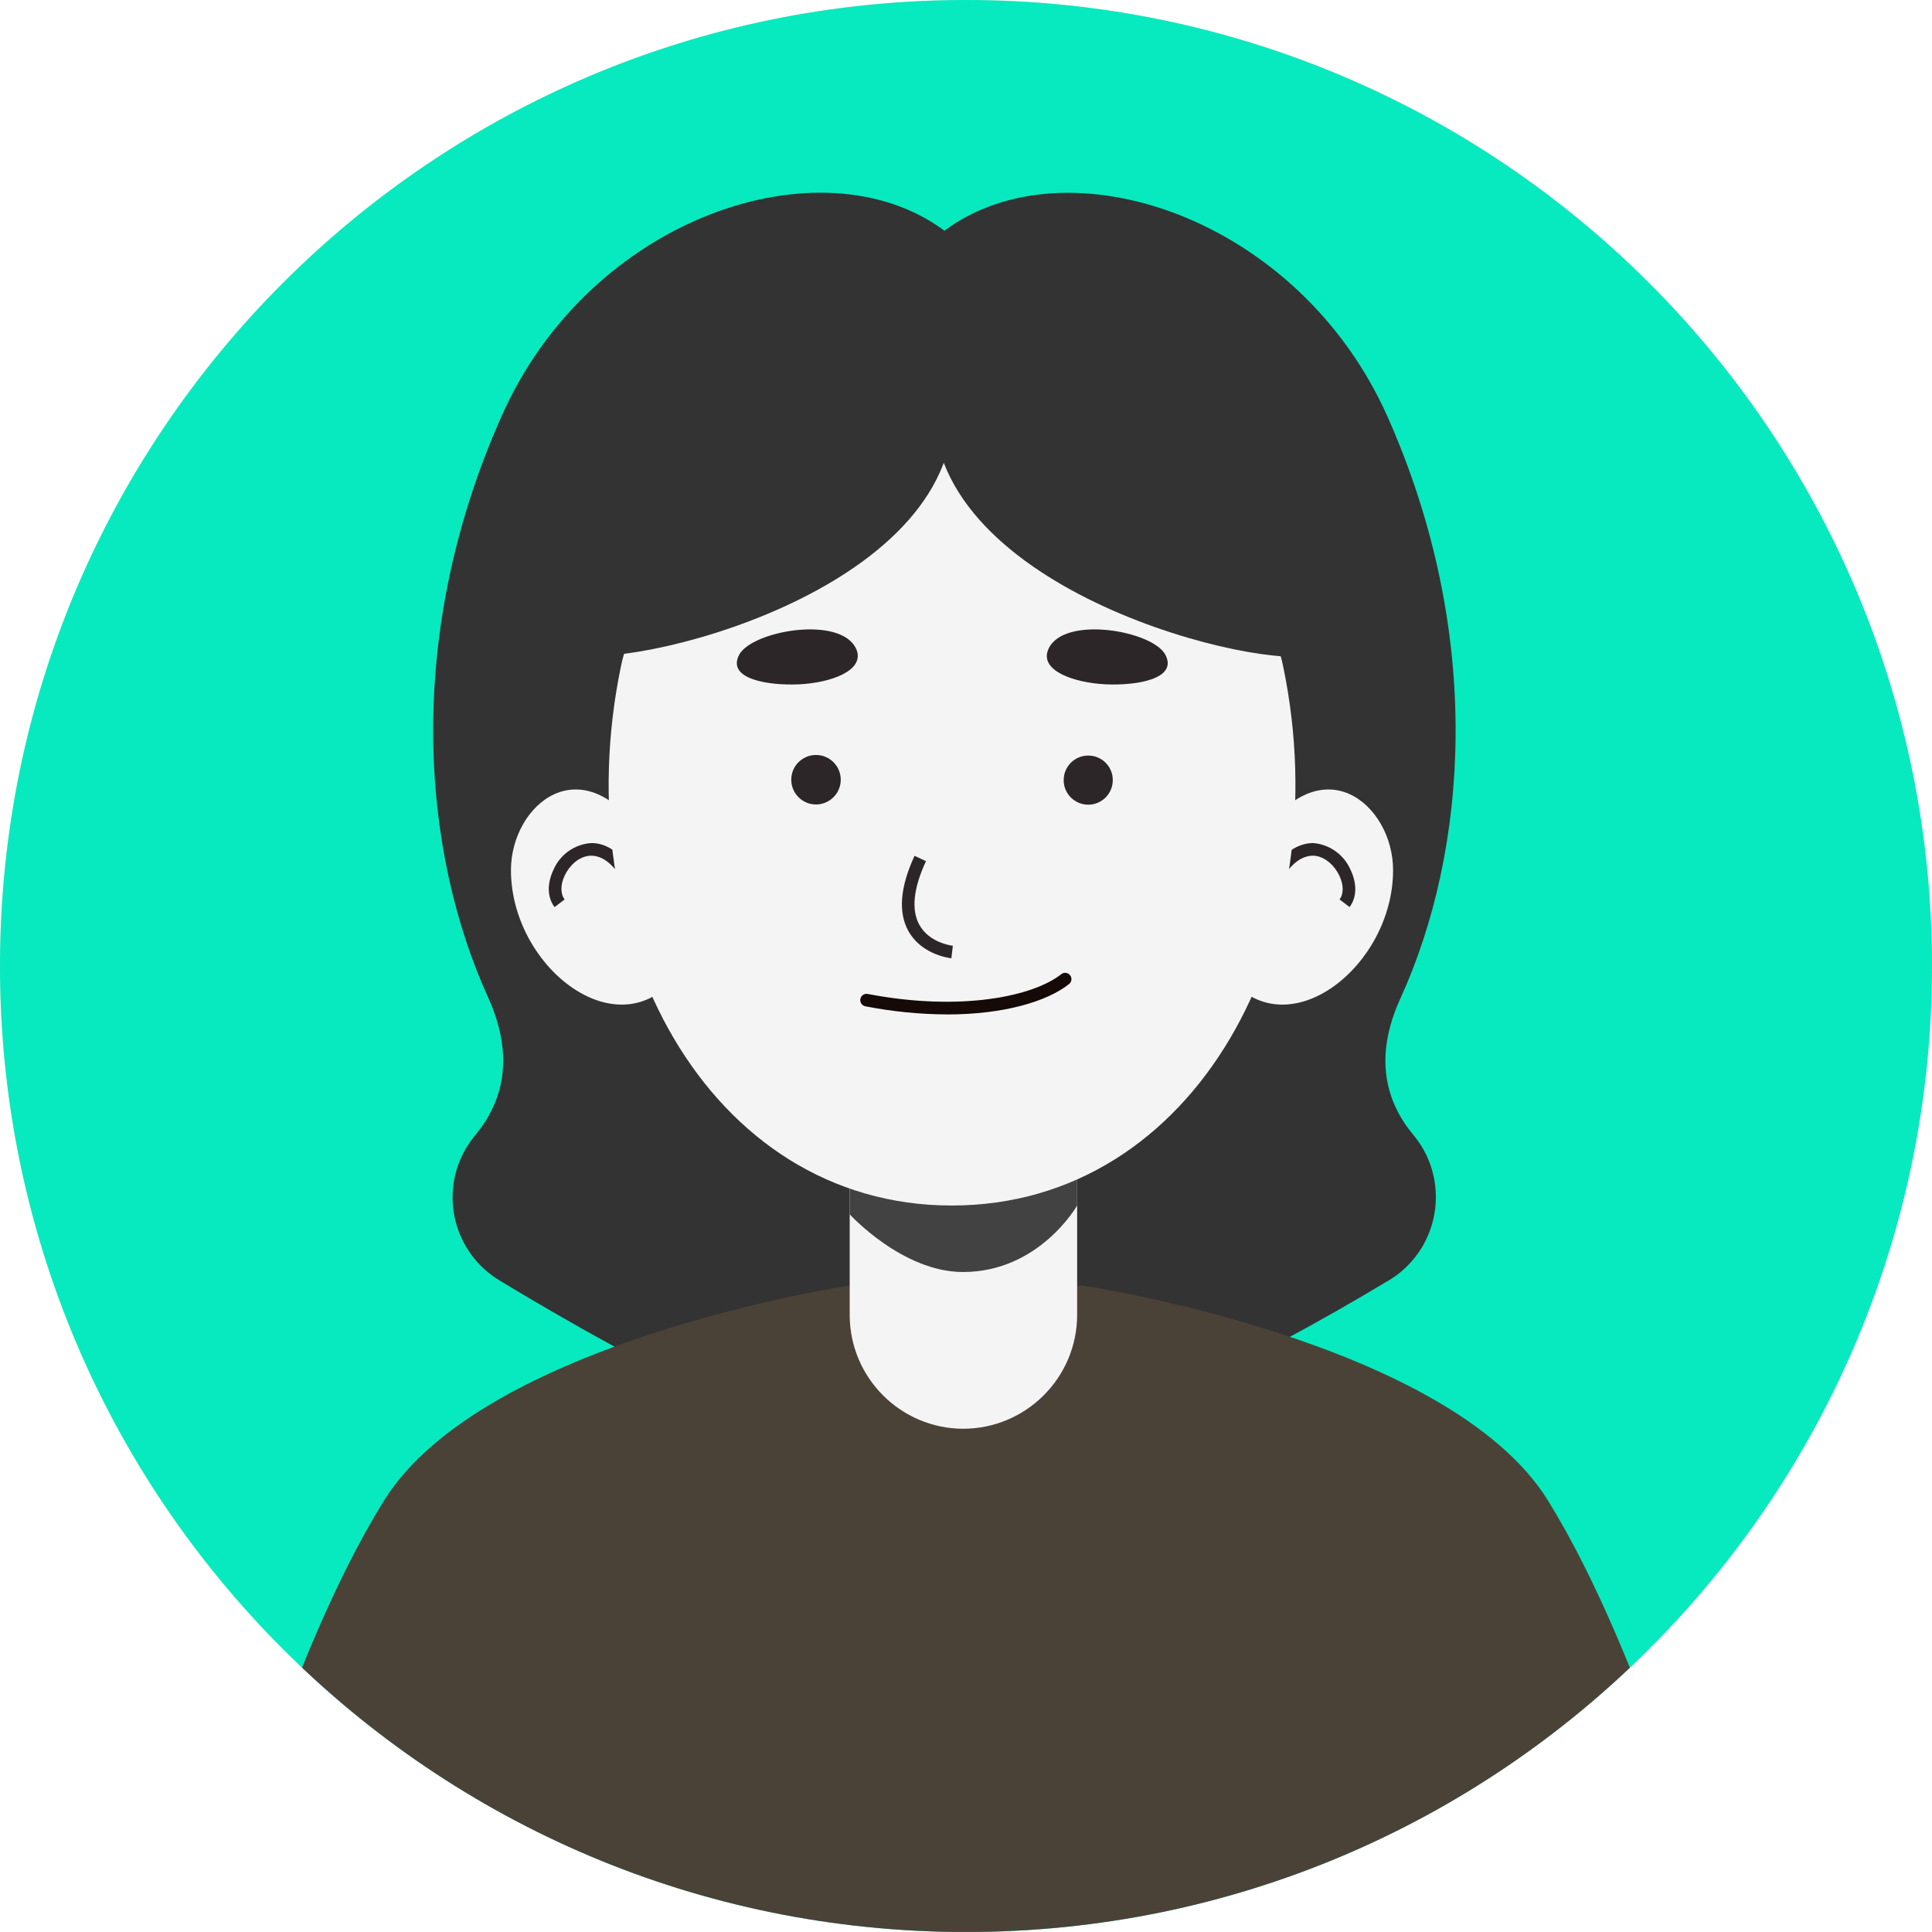
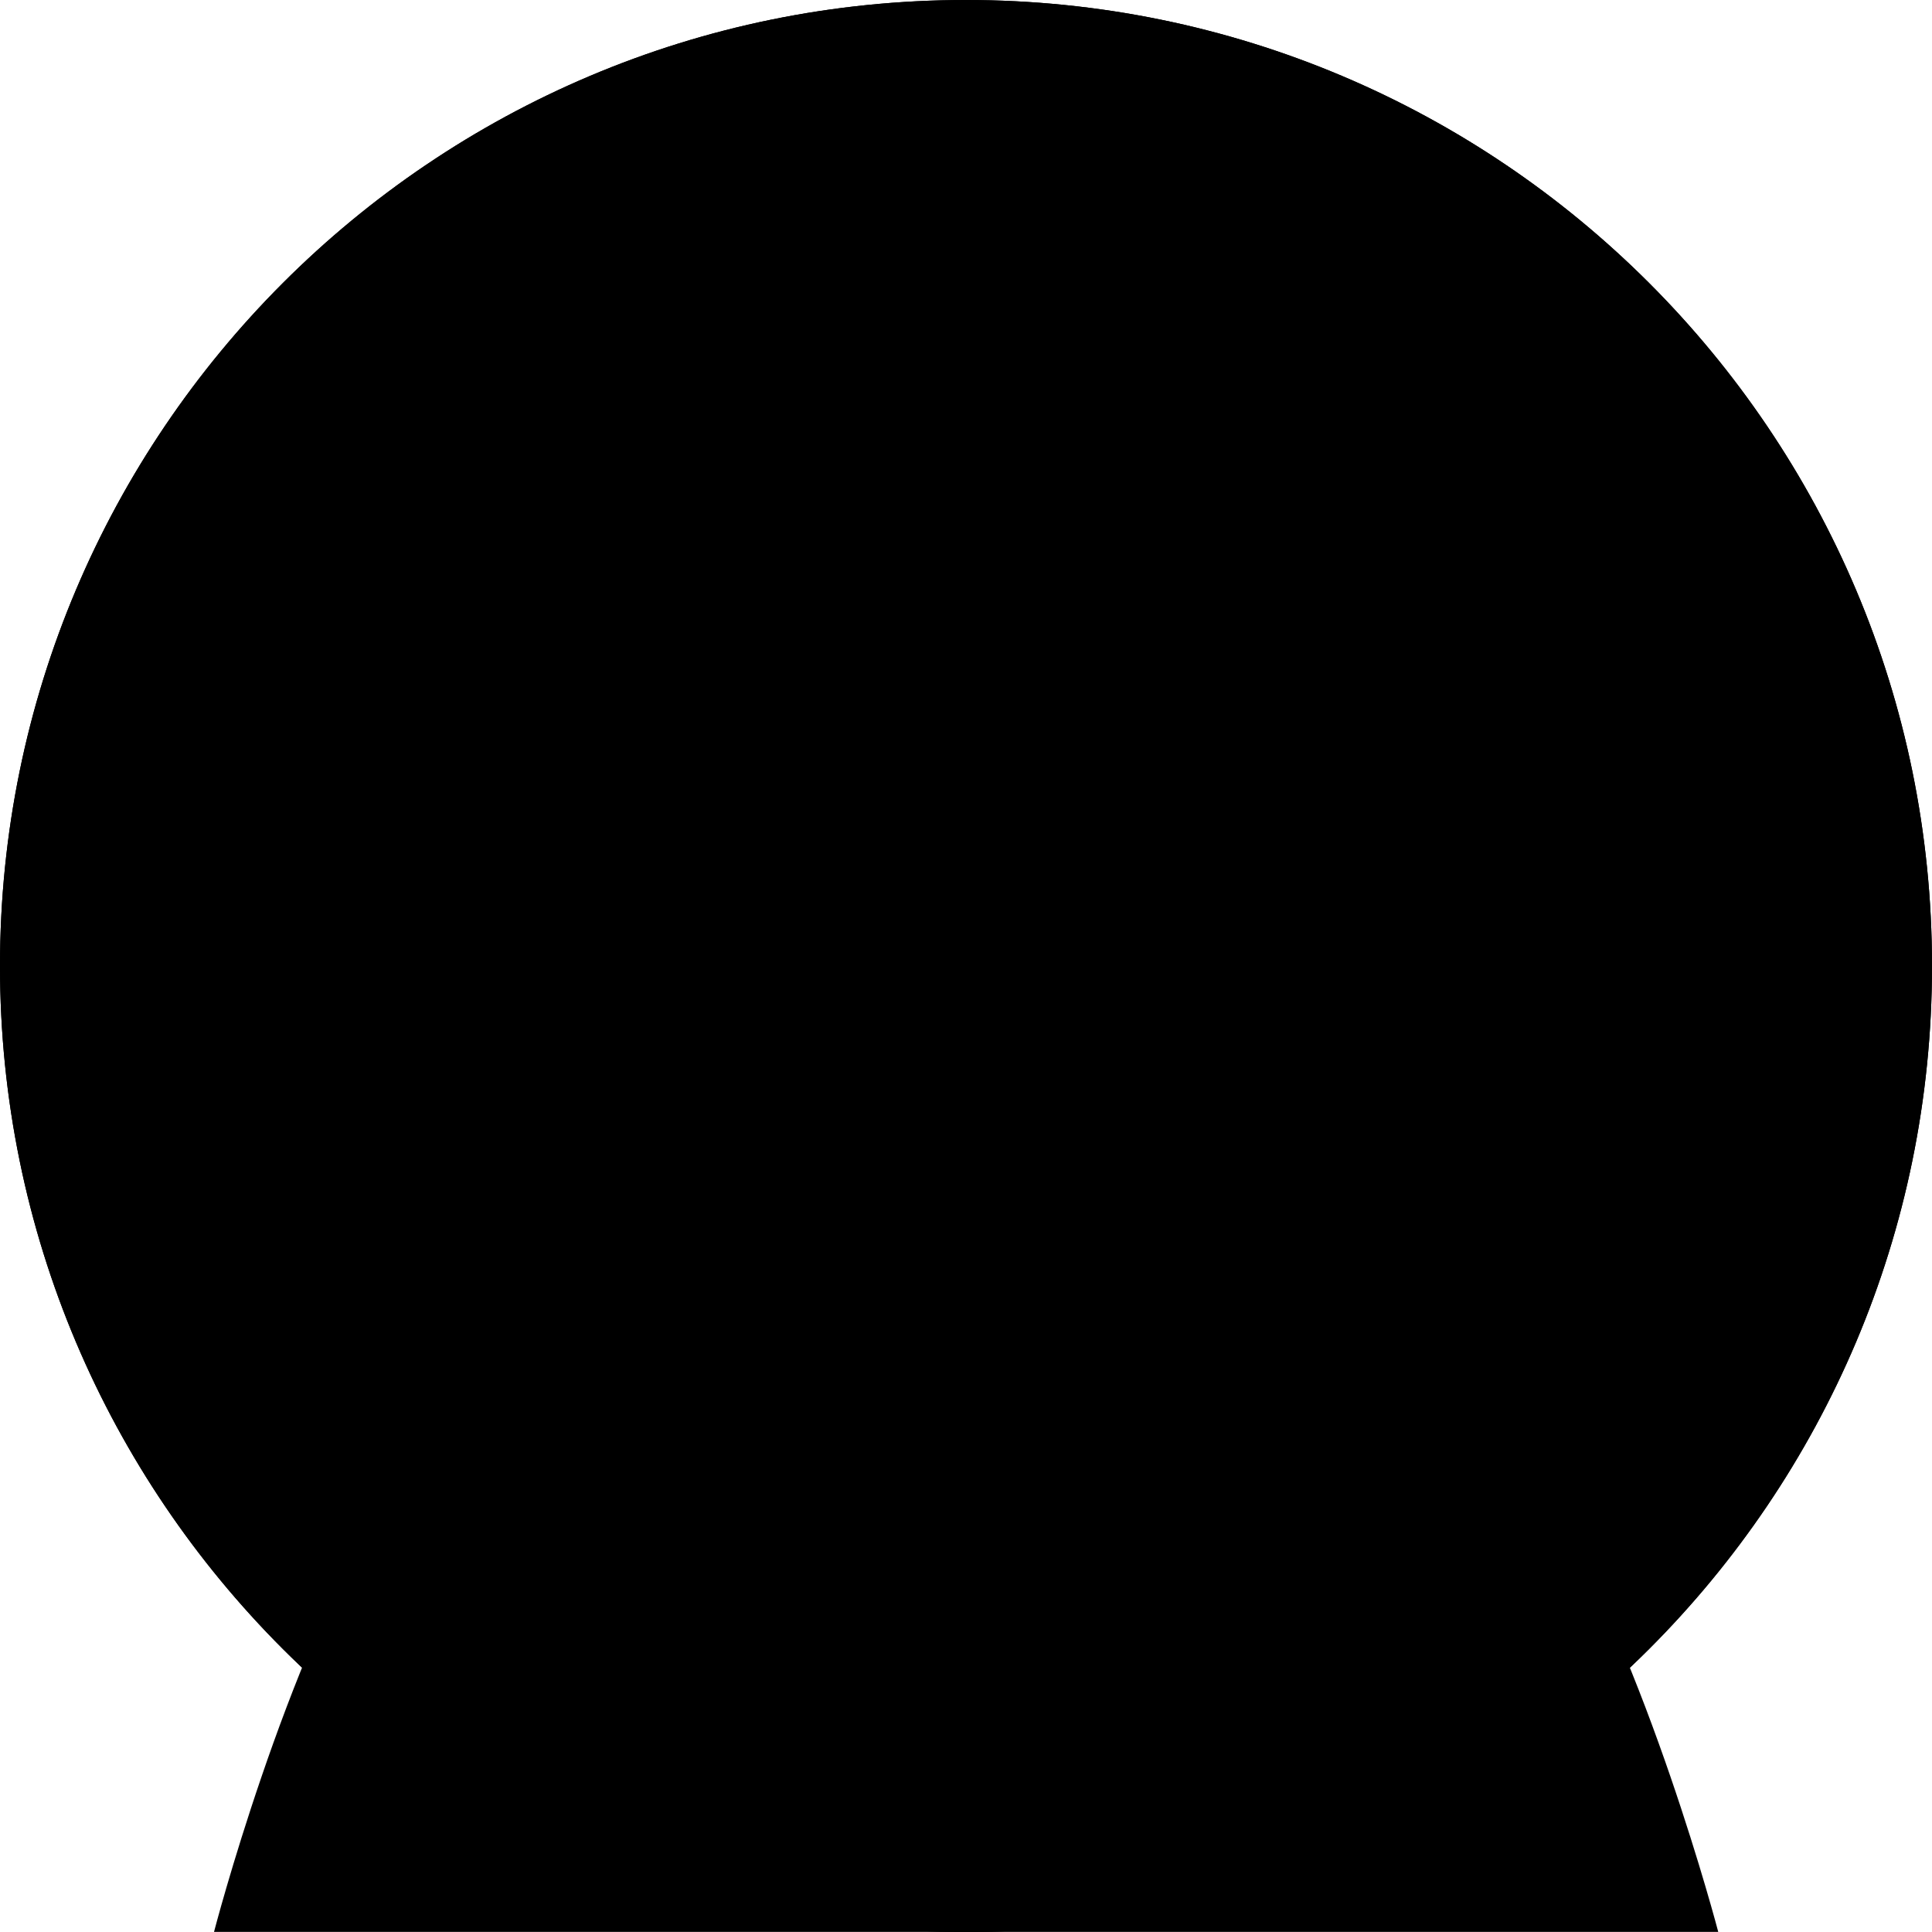
<svg xmlns="http://www.w3.org/2000/svg" id="Layer_2" data-name="Layer 2" viewBox="0 0 360 360">
  <defs>
    <style>
      .cls-1 {
        fill: none;
      }

      .cls-2 {
        clip-path: url(#clippath);
      }

      .cls-3 {
        fill: #f4ddd4;
      }

      .cls-4, .cls-5 {
        fill: #f4f4f4;
      }

      .cls-6 {
        fill: #333;
      }

      .cls-7 {
        fill: #150a08;
      }

      .cls-8 {
        fill: #07eabf;
      }

      .cls-9 {
        fill: #424242;
      }

      .cls-10 {
        fill: #2d2629;
      }

      .cls-11 {
        fill: #4b4237;
      }

      .cls-5 {
        isolation: isolate;
        opacity: .5;
      }
    </style>
    <clipPath id="clippath">
-       <circle class="cls-1" cx="180" cy="180" r="180" />
+       <circle className="cls-1" cx="180" cy="180" r="180" />
    </clipPath>
  </defs>
  <g id="Layer_1-2" data-name="Layer 1">
    <g id="_그룹_81" data-name="그룹 81">
      <g id="Layer_2-3" data-name="Layer 2-3">
        <g id="Layer_1-2-2" data-name="Layer 1-2-2">
-           <circle id="_타원_84" data-name="타원 84" class="cls-3" cx="180" cy="180" r="180" />
+           <circle id="_타원_84" data-name="타원 84" className="cls-3" cx="180" cy="180" r="180" />
          <g id="_그룹_68" data-name="그룹 68">
-             <circle id="_타원_85" data-name="타원 85" class="cls-8" cx="180" cy="180" r="180" />
-             <g class="cls-2">
+             <circle id="_타원_85" data-name="타원 85" className="cls-8" cx="180" cy="180" r="180" />
+             <g className="cls-2">
              <g id="_그룹_67" data-name="그룹 67">
                <g id="_그룹_66" data-name="그룹 66">
-                   <path id="_패스_140" data-name="패스 140" class="cls-6" d="M258.55,238.71c-22.71,13.68-56.95,31.7-79.34,31.4h0l.52,4.18c-23.14,.3-61.85-20.65-86.66-35.71-8.54-5.14-11.29-16.23-6.15-24.76,.52-.86,1.11-1.67,1.76-2.44,4.81-5.91,7.37-14.08,2.35-25.37-12.58-27.48-15.7-67.63,2.35-108.27,16.42-37.38,59.77-51.74,82.6-34.75,22.76-16.96,66.05-2.6,82.62,34.77,18.02,40.64,14.88,80.79,2.35,108.27-5.11,11.17-2.56,19.45,2.35,25.37,6.44,7.66,5.45,19.09-2.2,25.53-.79,.67-1.64,1.26-2.54,1.79h0Z" />
-                   <path id="_패스_141" data-name="패스 141" class="cls-11" d="M320.17,359.98H39.88s13.09-50.47,31.68-80.37c18.59-29.89,86.82-40.08,86.82-40.08l21.64,3.61,21.61-3.61s68.31,10.16,86.82,40.08c18.51,29.92,31.72,80.37,31.72,80.37Z" />
-                   <path id="_패스_142" data-name="패스 142" class="cls-4" d="M179.45,266.23h0c-11.64-.06-21.06-9.48-21.12-21.12v-40.71h42.38v40.59c-.01,11.73-9.53,21.23-21.26,21.24Z" />
-                   <path id="_패스_143" data-name="패스 143" class="cls-9" d="M200.71,199.71v24.92s-7.04,12.39-21.26,12.39c-11.33,0-21.12-10.75-21.12-10.75v-26.56h42.38Z" />
-                   <path id="_패스_144" data-name="패스 144" class="cls-4" d="M120.04,156.09c-11.5-17.43-24.83-6.22-24.83,6.05,0,17.79,19.31,33.11,30.34,20.34s-5.51-26.4-5.51-26.4Z" />
+                   <path id="_패스_140" data-name="패스 140" className="cls-6" d="M258.55,238.71c-22.71,13.68-56.95,31.7-79.34,31.4h0l.52,4.18c-23.14,.3-61.85-20.65-86.66-35.71-8.54-5.14-11.29-16.23-6.15-24.76,.52-.86,1.11-1.67,1.76-2.44,4.81-5.91,7.37-14.08,2.35-25.37-12.58-27.48-15.7-67.63,2.35-108.27,16.42-37.38,59.77-51.74,82.6-34.75,22.76-16.96,66.05-2.6,82.62,34.77,18.02,40.64,14.88,80.79,2.35,108.27-5.11,11.17-2.56,19.45,2.35,25.37,6.44,7.66,5.45,19.09-2.2,25.53-.79,.67-1.64,1.26-2.54,1.79h0Z" />
+                   <path id="_패스_141" data-name="패스 141" className="cls-11" d="M320.17,359.98H39.88s13.09-50.47,31.68-80.37c18.59-29.89,86.82-40.08,86.82-40.08l21.64,3.61,21.61-3.61s68.31,10.16,86.82,40.08c18.51,29.92,31.72,80.37,31.72,80.37Z" />
+                   <path id="_패스_142" data-name="패스 142" className="cls-4" d="M179.45,266.23h0c-11.64-.06-21.06-9.48-21.12-21.12v-40.71h42.38v40.59c-.01,11.73-9.53,21.23-21.26,21.24Z" />
+                   <path id="_패스_143" data-name="패스 143" className="cls-9" d="M200.71,199.71v24.92s-7.04,12.39-21.26,12.39c-11.33,0-21.12-10.75-21.12-10.75v-26.56h42.38Z" />
+                   <path id="_패스_144" data-name="패스 144" className="cls-4" d="M120.04,156.09c-11.5-17.43-24.83-6.22-24.83,6.05,0,17.79,19.31,33.11,30.34,20.34s-5.51-26.4-5.51-26.4Z" />
                  <g id="_그룹_62" data-name="그룹 62">
-                     <path id="_패스_145" data-name="패스 145" class="cls-10" d="M103.34,169.03c-1.37-1.79-1.44-4.39-.2-6.97,1.21-2.8,3.86-4.71,6.91-4.96,2.32-.07,5.55,1.06,8.52,6.6l-2.07,1.11c-1.88-3.51-4.06-5.36-6.31-5.36h-.09c-2.31,.05-4.06,1.99-4.85,3.63-.84,1.73-.85,3.47-.04,4.52l-1.87,1.42Z" />
+                     <path id="_패스_145" data-name="패스 145" className="cls-10" d="M103.34,169.03c-1.37-1.79-1.44-4.39-.2-6.97,1.21-2.8,3.86-4.71,6.91-4.96,2.32-.07,5.55,1.06,8.52,6.6l-2.07,1.11c-1.88-3.51-4.06-5.36-6.31-5.36h-.09c-2.31,.05-4.06,1.99-4.85,3.63-.84,1.73-.85,3.47-.04,4.52l-1.87,1.42Z" />
                  </g>
-                   <path id="_패스_146" data-name="패스 146" class="cls-4" d="M234.78,156.09c11.47-17.43,24.8-6.22,24.8,6.05,0,17.79-19.29,33.11-30.32,20.34s5.52-26.4,5.52-26.4Z" />
+                   <path id="_패스_146" data-name="패스 146" className="cls-4" d="M234.78,156.09c11.47-17.43,24.8-6.22,24.8,6.05,0,17.79-19.29,33.11-30.32,20.34s5.52-26.4,5.52-26.4Z" />
                  <g id="_그룹_63" data-name="그룹 63">
-                     <path id="_패스_147" data-name="패스 147" class="cls-10" d="M251.48,169.02l-1.87-1.42c.8-1.05,.77-2.78-.08-4.52-.87-1.79-2.72-3.61-4.9-3.64-2.34,.05-4.44,1.81-6.31,5.36l-2.08-1.1c2.91-5.53,6.22-6.58,8.43-6.61,3.06,.24,5.74,2.14,6.97,4.96,1.25,2.57,1.19,5.18-.17,6.97Z" />
+                     <path id="_패스_147" data-name="패스 147" className="cls-10" d="M251.48,169.02l-1.87-1.42c.8-1.05,.77-2.78-.08-4.52-.87-1.79-2.72-3.61-4.9-3.64-2.34,.05-4.44,1.81-6.31,5.36l-2.08-1.1c2.91-5.53,6.22-6.58,8.43-6.61,3.06,.24,5.74,2.14,6.97,4.96,1.25,2.57,1.19,5.18-.17,6.97Z" />
                  </g>
-                   <path id="_패스_148" data-name="패스 148" class="cls-4" d="M177.34,224.63c-45.38,0-72.22-49.63-61.62-100.55,8.75-41.96,114.6-41.96,123.36,0,10.61,50.92-16.31,100.57-61.74,100.55Z" />
-                   <path id="_패스_149" data-name="패스 149" class="cls-5" d="M171.28,173.64c4.69,2.35,15.21-2.7,15.42,0s-5.59,5.11-7.7,5.11-7.72-5.11-7.72-5.11Z" />
+                   <path id="_패스_148" data-name="패스 148" className="cls-4" d="M177.34,224.63c-45.38,0-72.22-49.63-61.62-100.55,8.75-41.96,114.6-41.96,123.36,0,10.61,50.92-16.31,100.57-61.74,100.55Z" />
+                   <path id="_패스_149" data-name="패스 149" className="cls-5" d="M171.28,173.64c4.69,2.35,15.21-2.7,15.42,0s-5.59,5.11-7.7,5.11-7.72-5.11-7.72-5.11Z" />
                  <g id="_그룹_64" data-name="그룹 64">
-                     <path id="_패스_150" data-name="패스 150" class="cls-10" d="M177.27,178.56c-.93-.11-5.67-.9-8-5.07-1.94-3.48-1.55-8.2,1.14-14.02l2.13,.99c-2.36,5.1-2.77,9.1-1.22,11.89,1.81,3.25,5.78,3.83,6.23,3.88l-.28,2.33Z" />
+                     <path id="_패스_150" data-name="패스 150" className="cls-10" d="M177.27,178.56c-.93-.11-5.67-.9-8-5.07-1.94-3.48-1.55-8.2,1.14-14.02l2.13,.99c-2.36,5.1-2.77,9.1-1.22,11.89,1.81,3.25,5.78,3.83,6.23,3.88l-.28,2.33Z" />
                  </g>
-                   <path id="_패스_151" data-name="패스 151" class="cls-10" d="M159.55,120.94c-2.84-6.34-19.45-3.43-21.82,1.08s5.44,5.77,11.22,5.49,12.32-2.53,10.61-6.57Z" />
-                   <path id="_패스_152" data-name="패스 152" class="cls-10" d="M195.36,120.94c2.82-6.34,19.45-3.43,21.8,1.08s-5.42,5.77-11.19,5.49-12.41-2.53-10.61-6.57Z" />
-                   <path id="_패스_153" data-name="패스 153" class="cls-10" d="M147.44,145.34c.03,2.55,2.12,4.59,4.66,4.56s4.59-2.12,4.56-4.66c-.03-2.55-2.12-4.59-4.66-4.56-2.51,.03-4.54,2.05-4.56,4.56v.1Z" />
-                   <path id="_패스_154" data-name="패스 154" class="cls-10" d="M207.35,145.34c.01,2.53-2.02,4.59-4.55,4.6-2.53,.01-4.59-2.02-4.6-4.55-.01-2.53,2.02-4.59,4.55-4.6h.05c2.51,0,4.55,2.04,4.55,4.55h0Z" />
+                   <path id="_패스_151" data-name="패스 151" className="cls-10" d="M159.55,120.94c-2.84-6.34-19.45-3.43-21.82,1.08s5.44,5.77,11.22,5.49,12.32-2.53,10.61-6.57Z" />
+                   <path id="_패스_152" data-name="패스 152" className="cls-10" d="M195.36,120.94c2.82-6.34,19.45-3.43,21.8,1.08s-5.42,5.77-11.19,5.49-12.41-2.53-10.61-6.57Z" />
+                   <path id="_패스_153" data-name="패스 153" className="cls-10" d="M147.44,145.34c.03,2.55,2.12,4.59,4.66,4.56s4.59-2.12,4.56-4.66c-.03-2.55-2.12-4.59-4.66-4.56-2.51,.03-4.54,2.05-4.56,4.56v.1Z" />
+                   <path id="_패스_154" data-name="패스 154" className="cls-10" d="M207.35,145.34c.01,2.53-2.02,4.59-4.55,4.6-2.53,.01-4.59-2.02-4.6-4.55-.01-2.53,2.02-4.59,4.55-4.6h.05c2.51,0,4.55,2.04,4.55,4.55h0Z" />
                  <g id="_그룹_65" data-name="그룹 65">
-                     <path id="_패스_155" data-name="패스 155" class="cls-7" d="M176.46,189.02c-5.11-.02-10.2-.53-15.21-1.51-.64-.12-1.05-.74-.93-1.37,.12-.64,.74-1.05,1.37-.93,17.43,3.34,30.92,.42,36.08-3.7,.52-.39,1.25-.29,1.64,.23,.38,.5,.3,1.2-.18,1.6-4.02,3.22-12.06,5.69-22.77,5.69Z" />
+                     <path id="_패스_155" data-name="패스 155" className="cls-7" d="M176.46,189.02c-5.11-.02-10.2-.53-15.21-1.51-.64-.12-1.05-.74-.93-1.37,.12-.64,.74-1.05,1.37-.93,17.43,3.34,30.92,.42,36.08-3.7,.52-.39,1.25-.29,1.64,.23,.38,.5,.3,1.2-.18,1.6-4.02,3.22-12.06,5.69-22.77,5.69Z" />
                  </g>
-                   <path id="_패스_156" data-name="패스 156" class="cls-5" d="M173.23,194.99c6.36,0,15.46-3.28,16.87,0s-6.36,9.85-11.17,9.39-12.98-9.41-5.7-9.39Z" />
-                   <path id="_패스_157" data-name="패스 157" class="cls-4" d="M182.71,106.7c6.01-15.04,3.8-33.46-5.3-33.86s-20.84,13.42-20.84,13.42l4.9,20.44h21.24Z" />
-                   <path id="_패스_158" data-name="패스 158" class="cls-6" d="M174.2,72.44c-4.48,35.69,56.88,51.93,70.04,49.77,13.16-2.16,9.69-44.3-23.47-51.9-33.16-7.6-44.8-11.53-46.58,2.13Z" />
-                   <path id="_패스_159" data-name="패스 159" class="cls-6" d="M177.41,72.74c4.46,35.69-56.78,51.62-69.93,49.28-13.14-2.35-9.69-44.11,23.44-51.62s44.77-11.22,46.48,2.35Z" />
+                   <path id="_패스_156" data-name="패스 156" className="cls-5" d="M173.23,194.99c6.36,0,15.46-3.28,16.87,0s-6.36,9.85-11.17,9.39-12.98-9.41-5.7-9.39Z" />
+                   <path id="_패스_157" data-name="패스 157" className="cls-4" d="M182.71,106.7c6.01-15.04,3.8-33.46-5.3-33.86s-20.84,13.42-20.84,13.42l4.9,20.44h21.24Z" />
+                   <path id="_패스_158" data-name="패스 158" className="cls-6" d="M174.2,72.44c-4.48,35.69,56.88,51.93,70.04,49.77,13.16-2.16,9.69-44.3-23.47-51.9-33.16-7.6-44.8-11.53-46.58,2.13Z" />
+                   <path id="_패스_159" data-name="패스 159" className="cls-6" d="M177.41,72.74c4.46,35.69-56.78,51.62-69.93,49.28-13.14-2.35-9.69-44.11,23.44-51.62s44.77-11.22,46.48,2.35Z" />
                </g>
              </g>
            </g>
          </g>
        </g>
      </g>
    </g>
  </g>
</svg>
